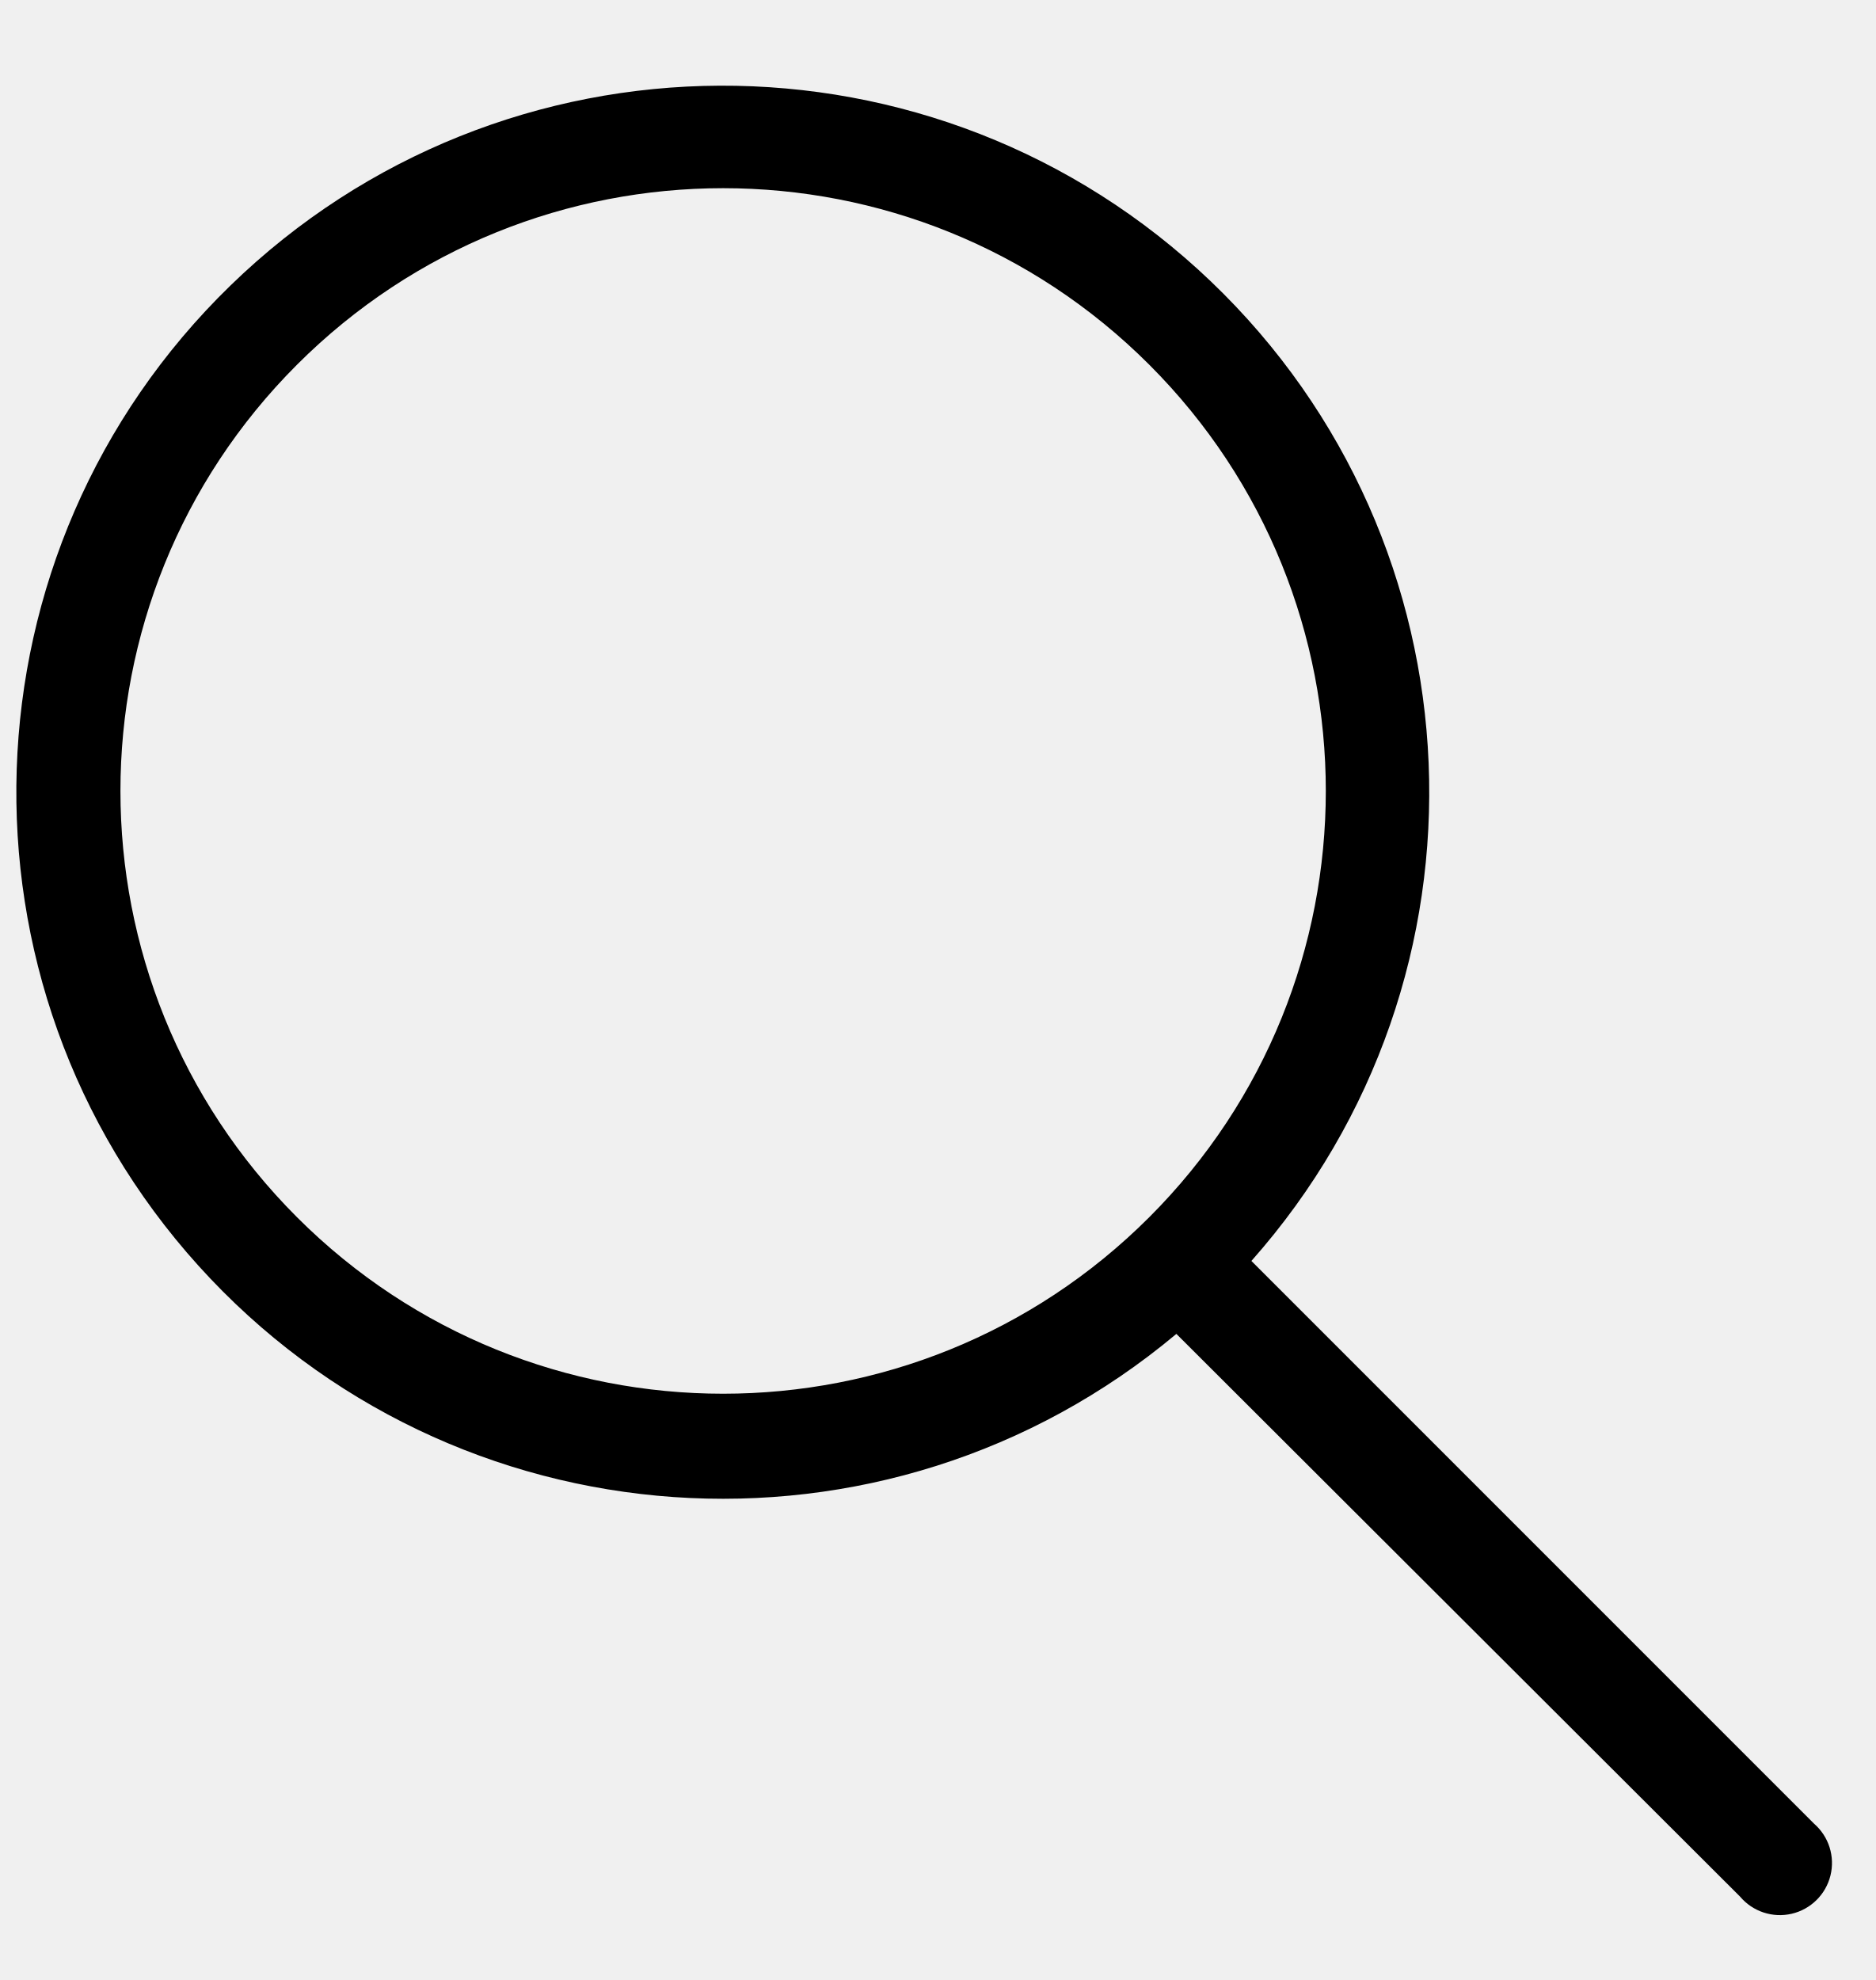
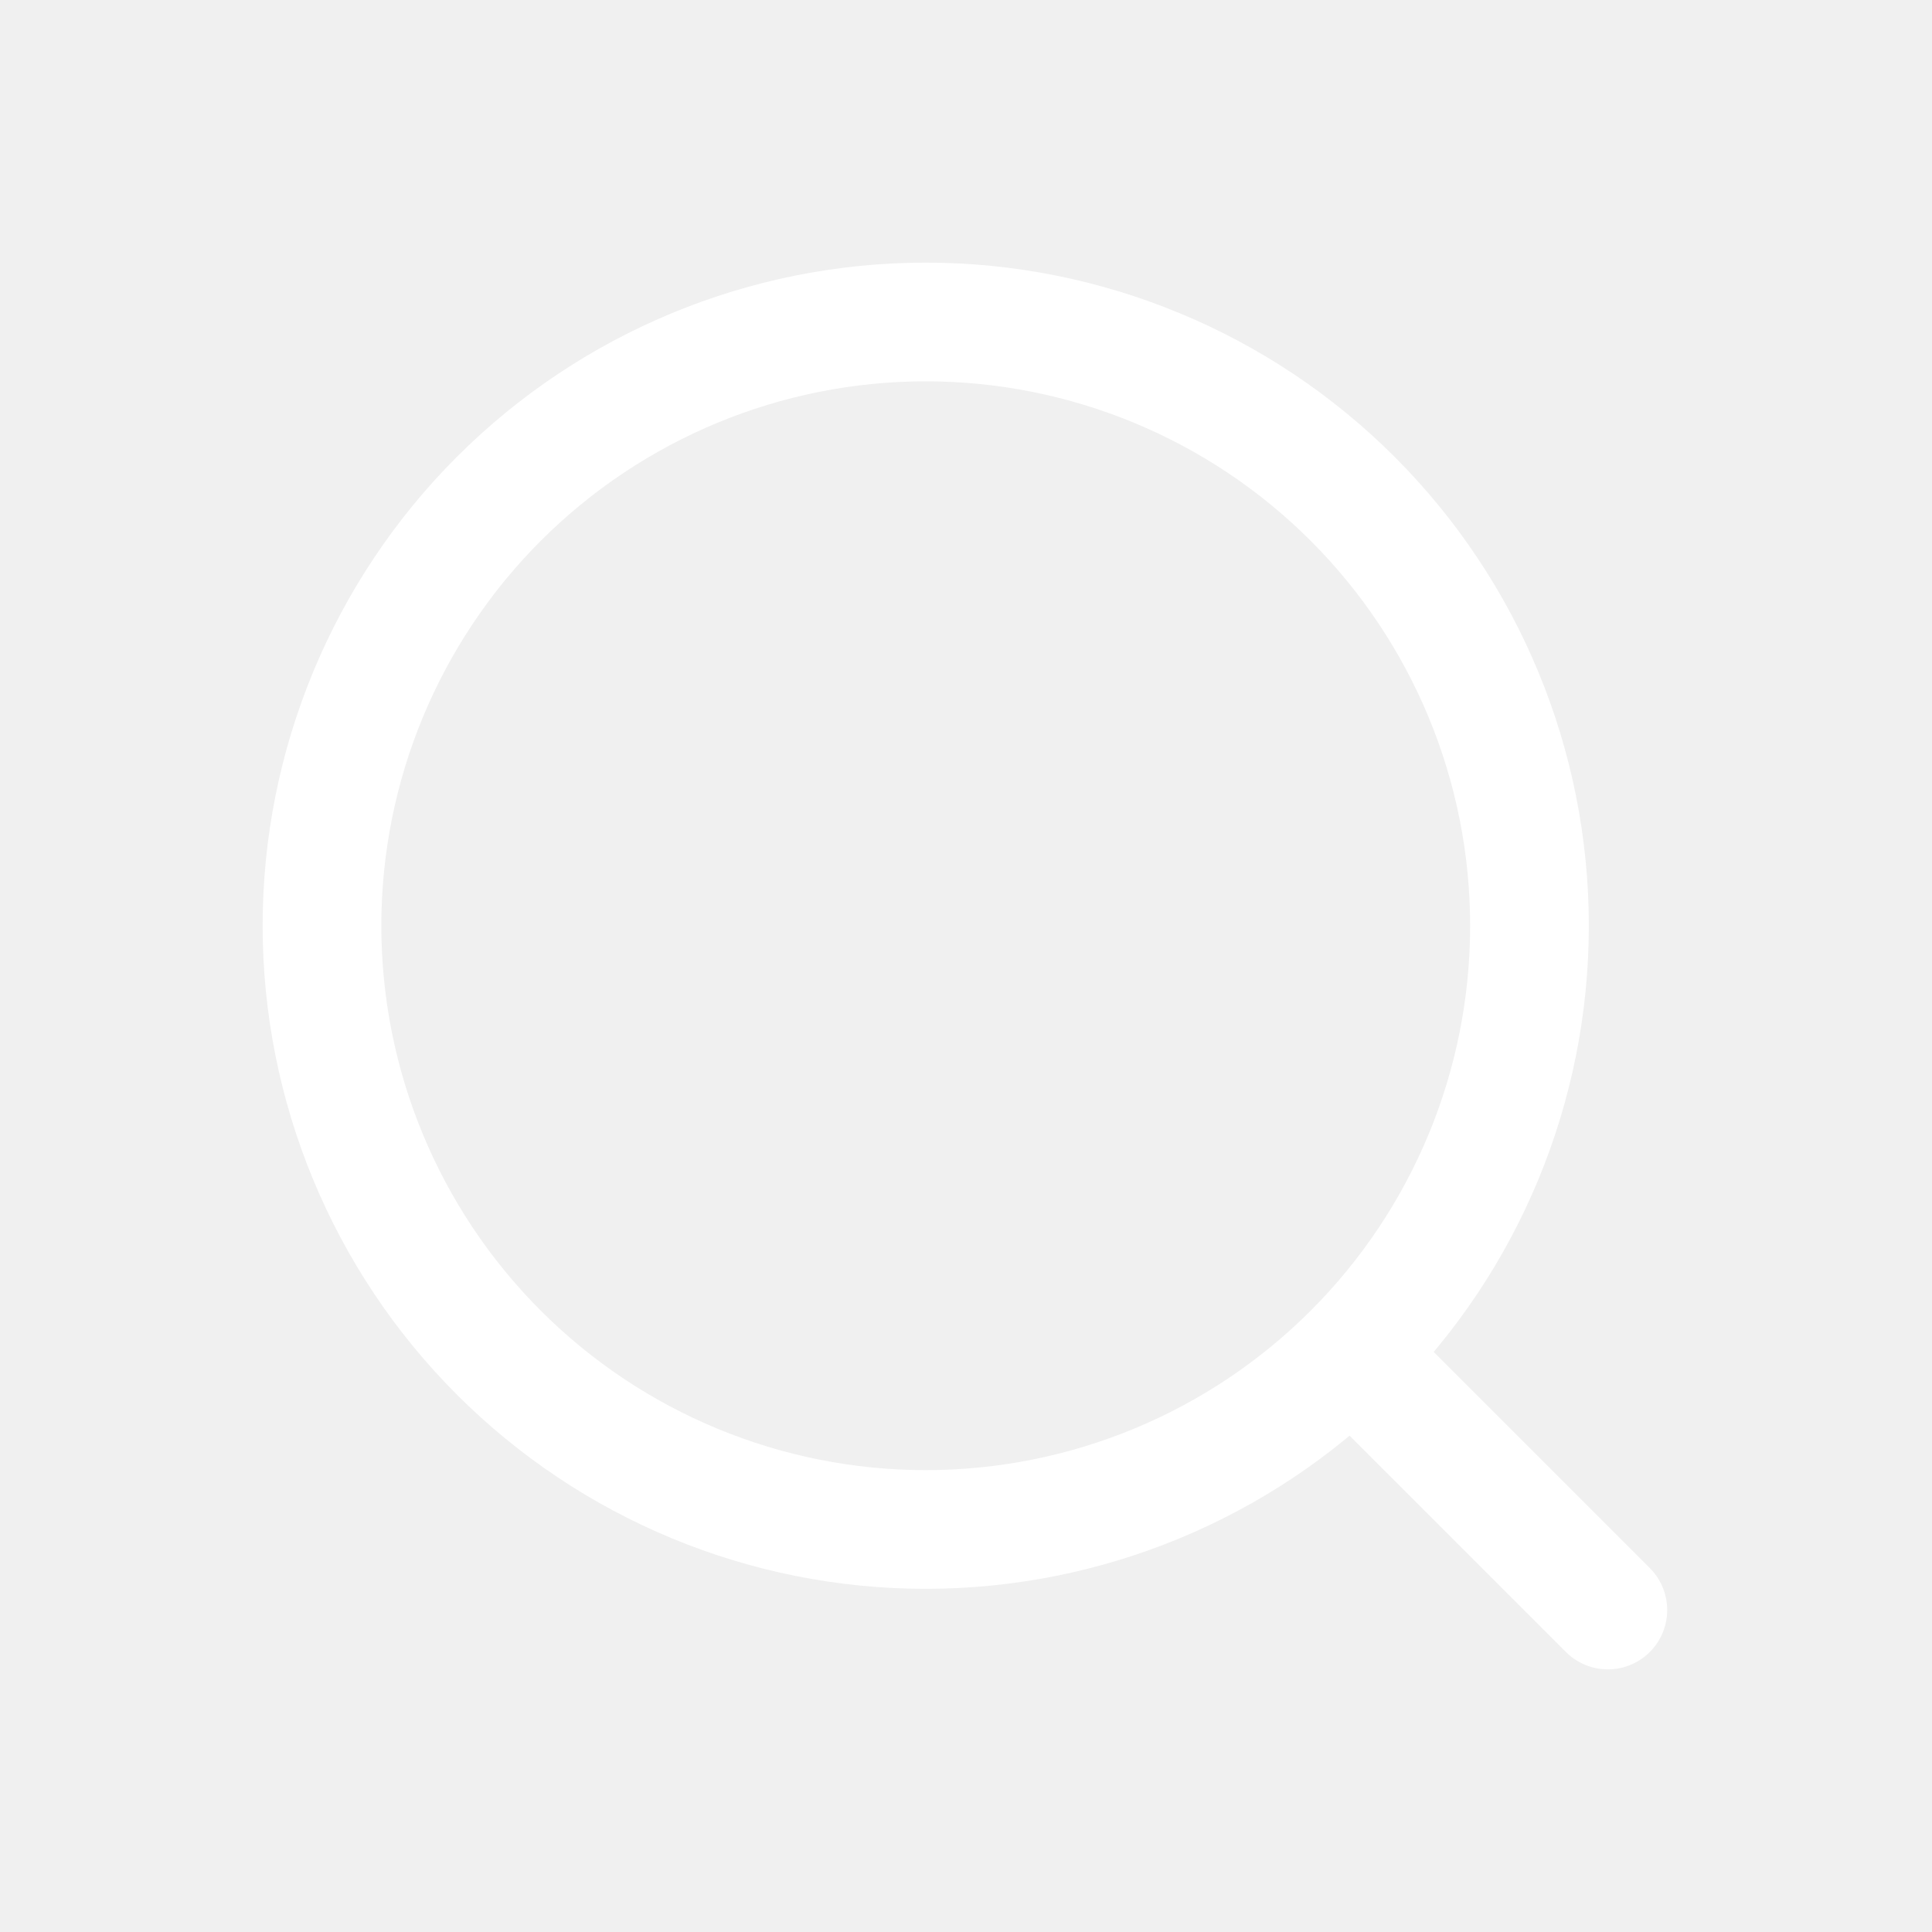
- <svg fill="none" class="icon icon-search" viewBox="0 0 18 19">
-   <path fill="currentColor" fill-rule="evenodd" d="M11.03 11.68A5.784 5.784 0 1 1 2.85 3.5a5.784 5.784 0 0 1 8.18 8.18m.26 1.12a6.78 6.78 0 1 1 .72-.7l5.4 5.4a.5.5 0 1 1-.71.7z" clip-rule="evenodd" />
+ <svg xmlns="http://www.w3.org/2000/svg" width="32" height="32" viewBox="0 0 32 32" fill="none">
+   <path d="M22.524 22.56L26.631 26.667M25.333 15.333C25.333 17.985 24.28 20.529 22.404 22.404C20.529 24.28 17.985 25.333 15.333 25.333C12.681 25.333 10.138 24.28 8.262 22.404C6.387 20.529 5.333 17.985 5.333 15.333C5.333 12.681 6.387 10.138 8.262 8.262C10.138 6.387 12.681 5.333 15.333 5.333C17.985 5.333 20.529 6.387 22.404 8.262C24.28 10.138 25.333 12.681 25.333 15.333Z" stroke="white" stroke-width="1.966" stroke-linecap="round" stroke-linejoin="round" />
</svg>
